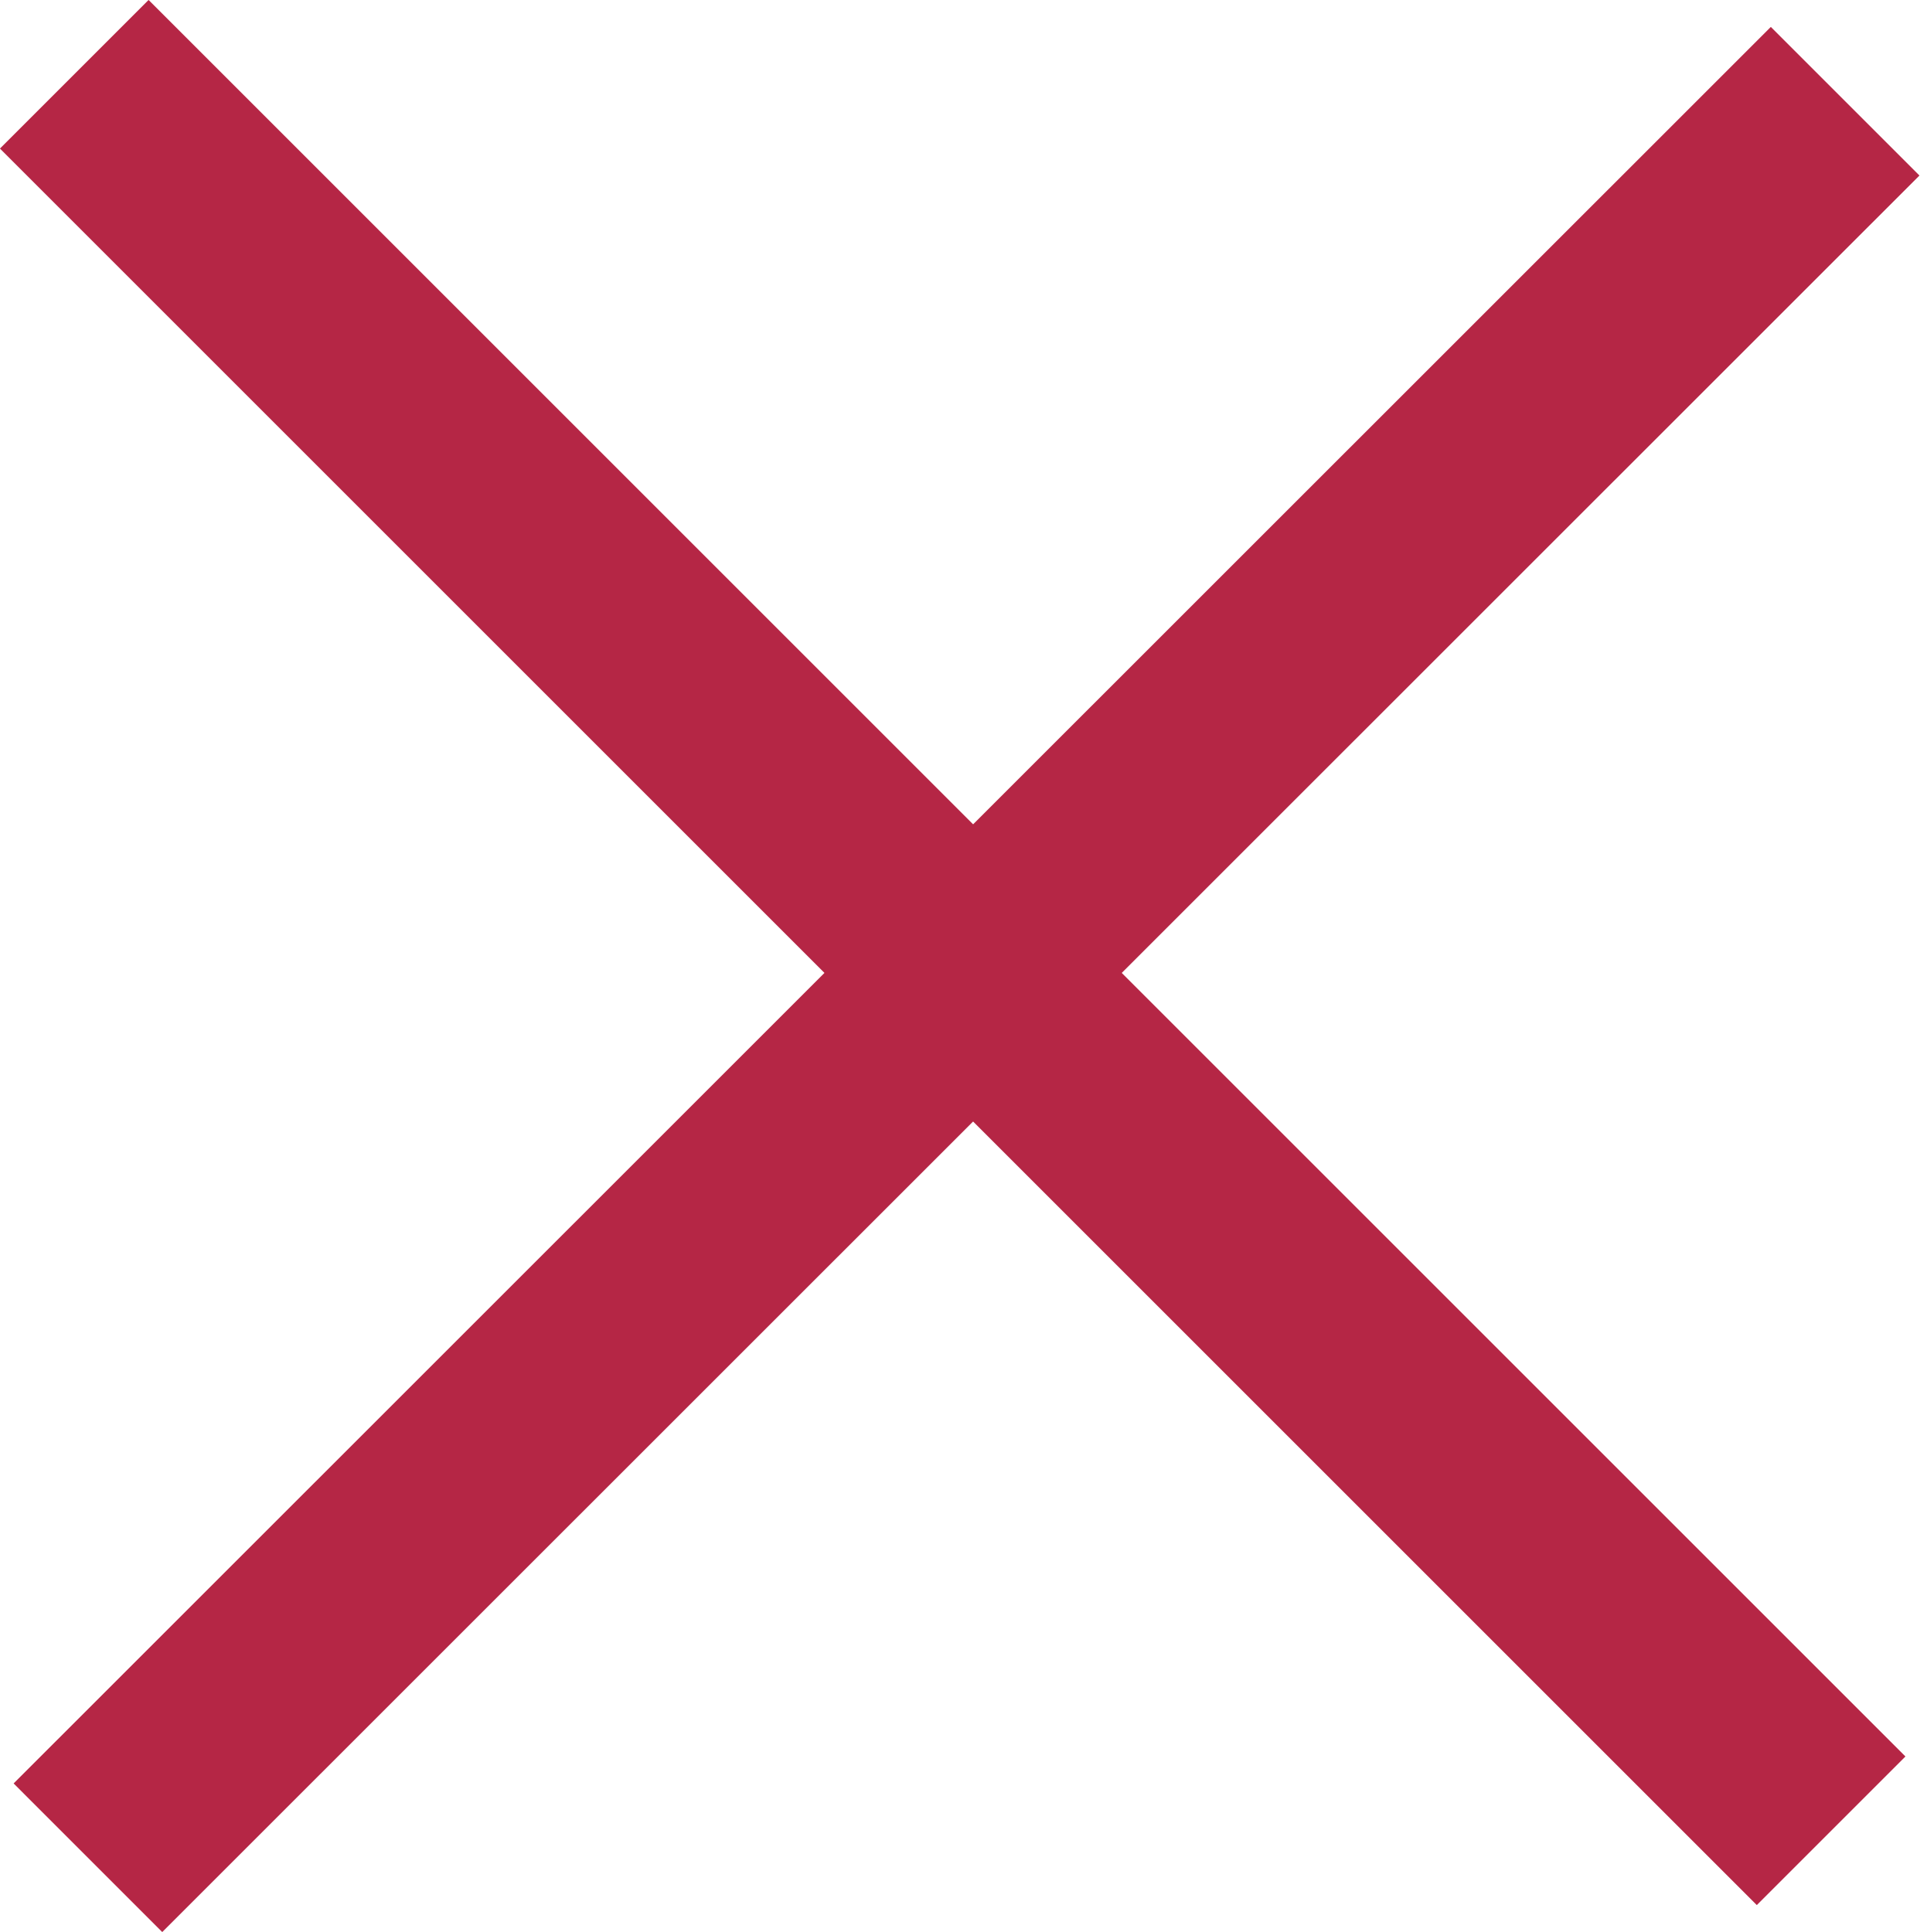
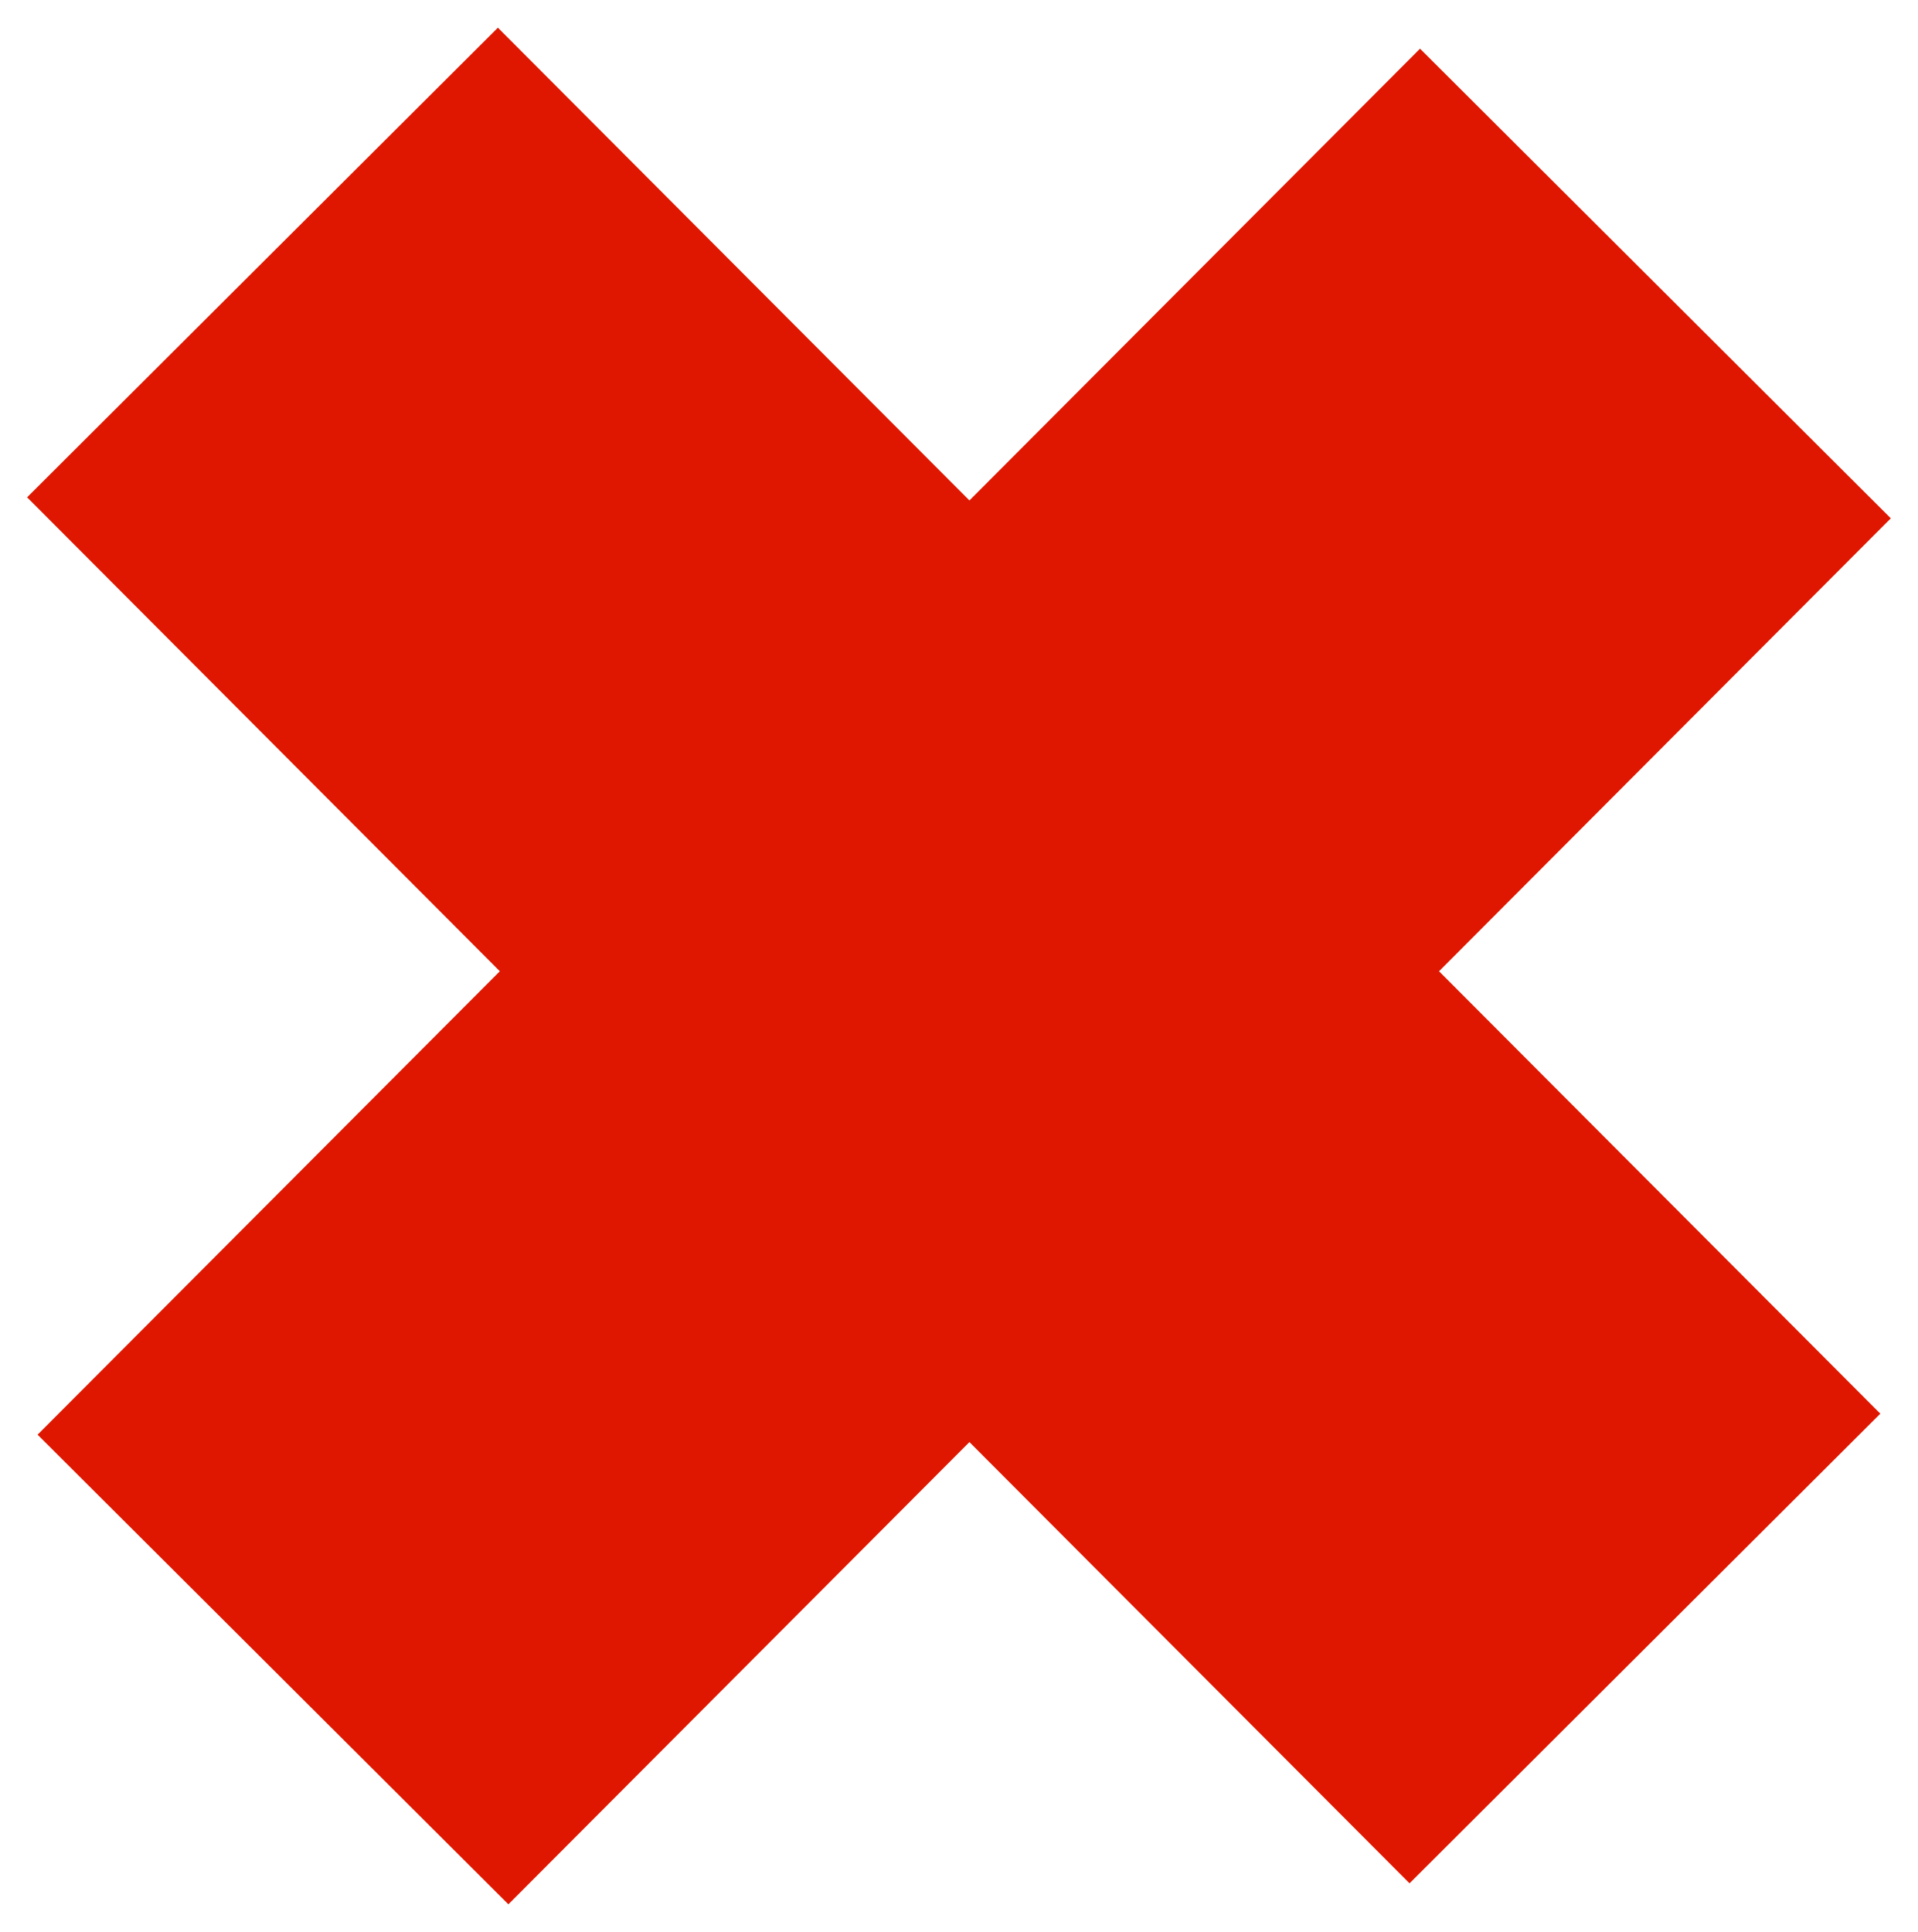
- <svg xmlns="http://www.w3.org/2000/svg" viewBox="0 0 54.79 55.16">
-   <defs>
-     <style>.cls-1{fill:none;stroke:#b52645;stroke-miterlimit:10;stroke-width:6px;}</style>
-   </defs>
-   <g id="Layer_2" data-name="Layer 2">
-     <g id="Amazon_Environment" data-name="Amazon Environment">
-       <line class="cls-1" x1="2.12" y1="2.12" x2="52.27" y2="52.27" />
-       <line class="cls-1" x1="52.67" y1="2.89" x2="2.51" y2="53.04" />
+ <svg xmlns="http://www.w3.org/2000/svg" version="1.1" id="Layer_1" x="0px" y="0px" viewBox="0 0 54.8 55.2" style="enable-background:new 0 0 54.8 55.2;" xml:space="preserve">
+   <style type="text/css">
+ 	.st0{fill:none;stroke:#DF1700;stroke-width:19;stroke-miterlimit:10;}
+ </style>
+   <g id="Layer_2_1_">
+     <g id="Amazon_Environment">
+       <line class="st0" x1="7.5" y1="7.5" x2="47" y2="47.1" />
+       <line class="st0" x1="47.3" y1="8.1" x2="7.8" y2="47.7" />
    </g>
  </g>
</svg>
